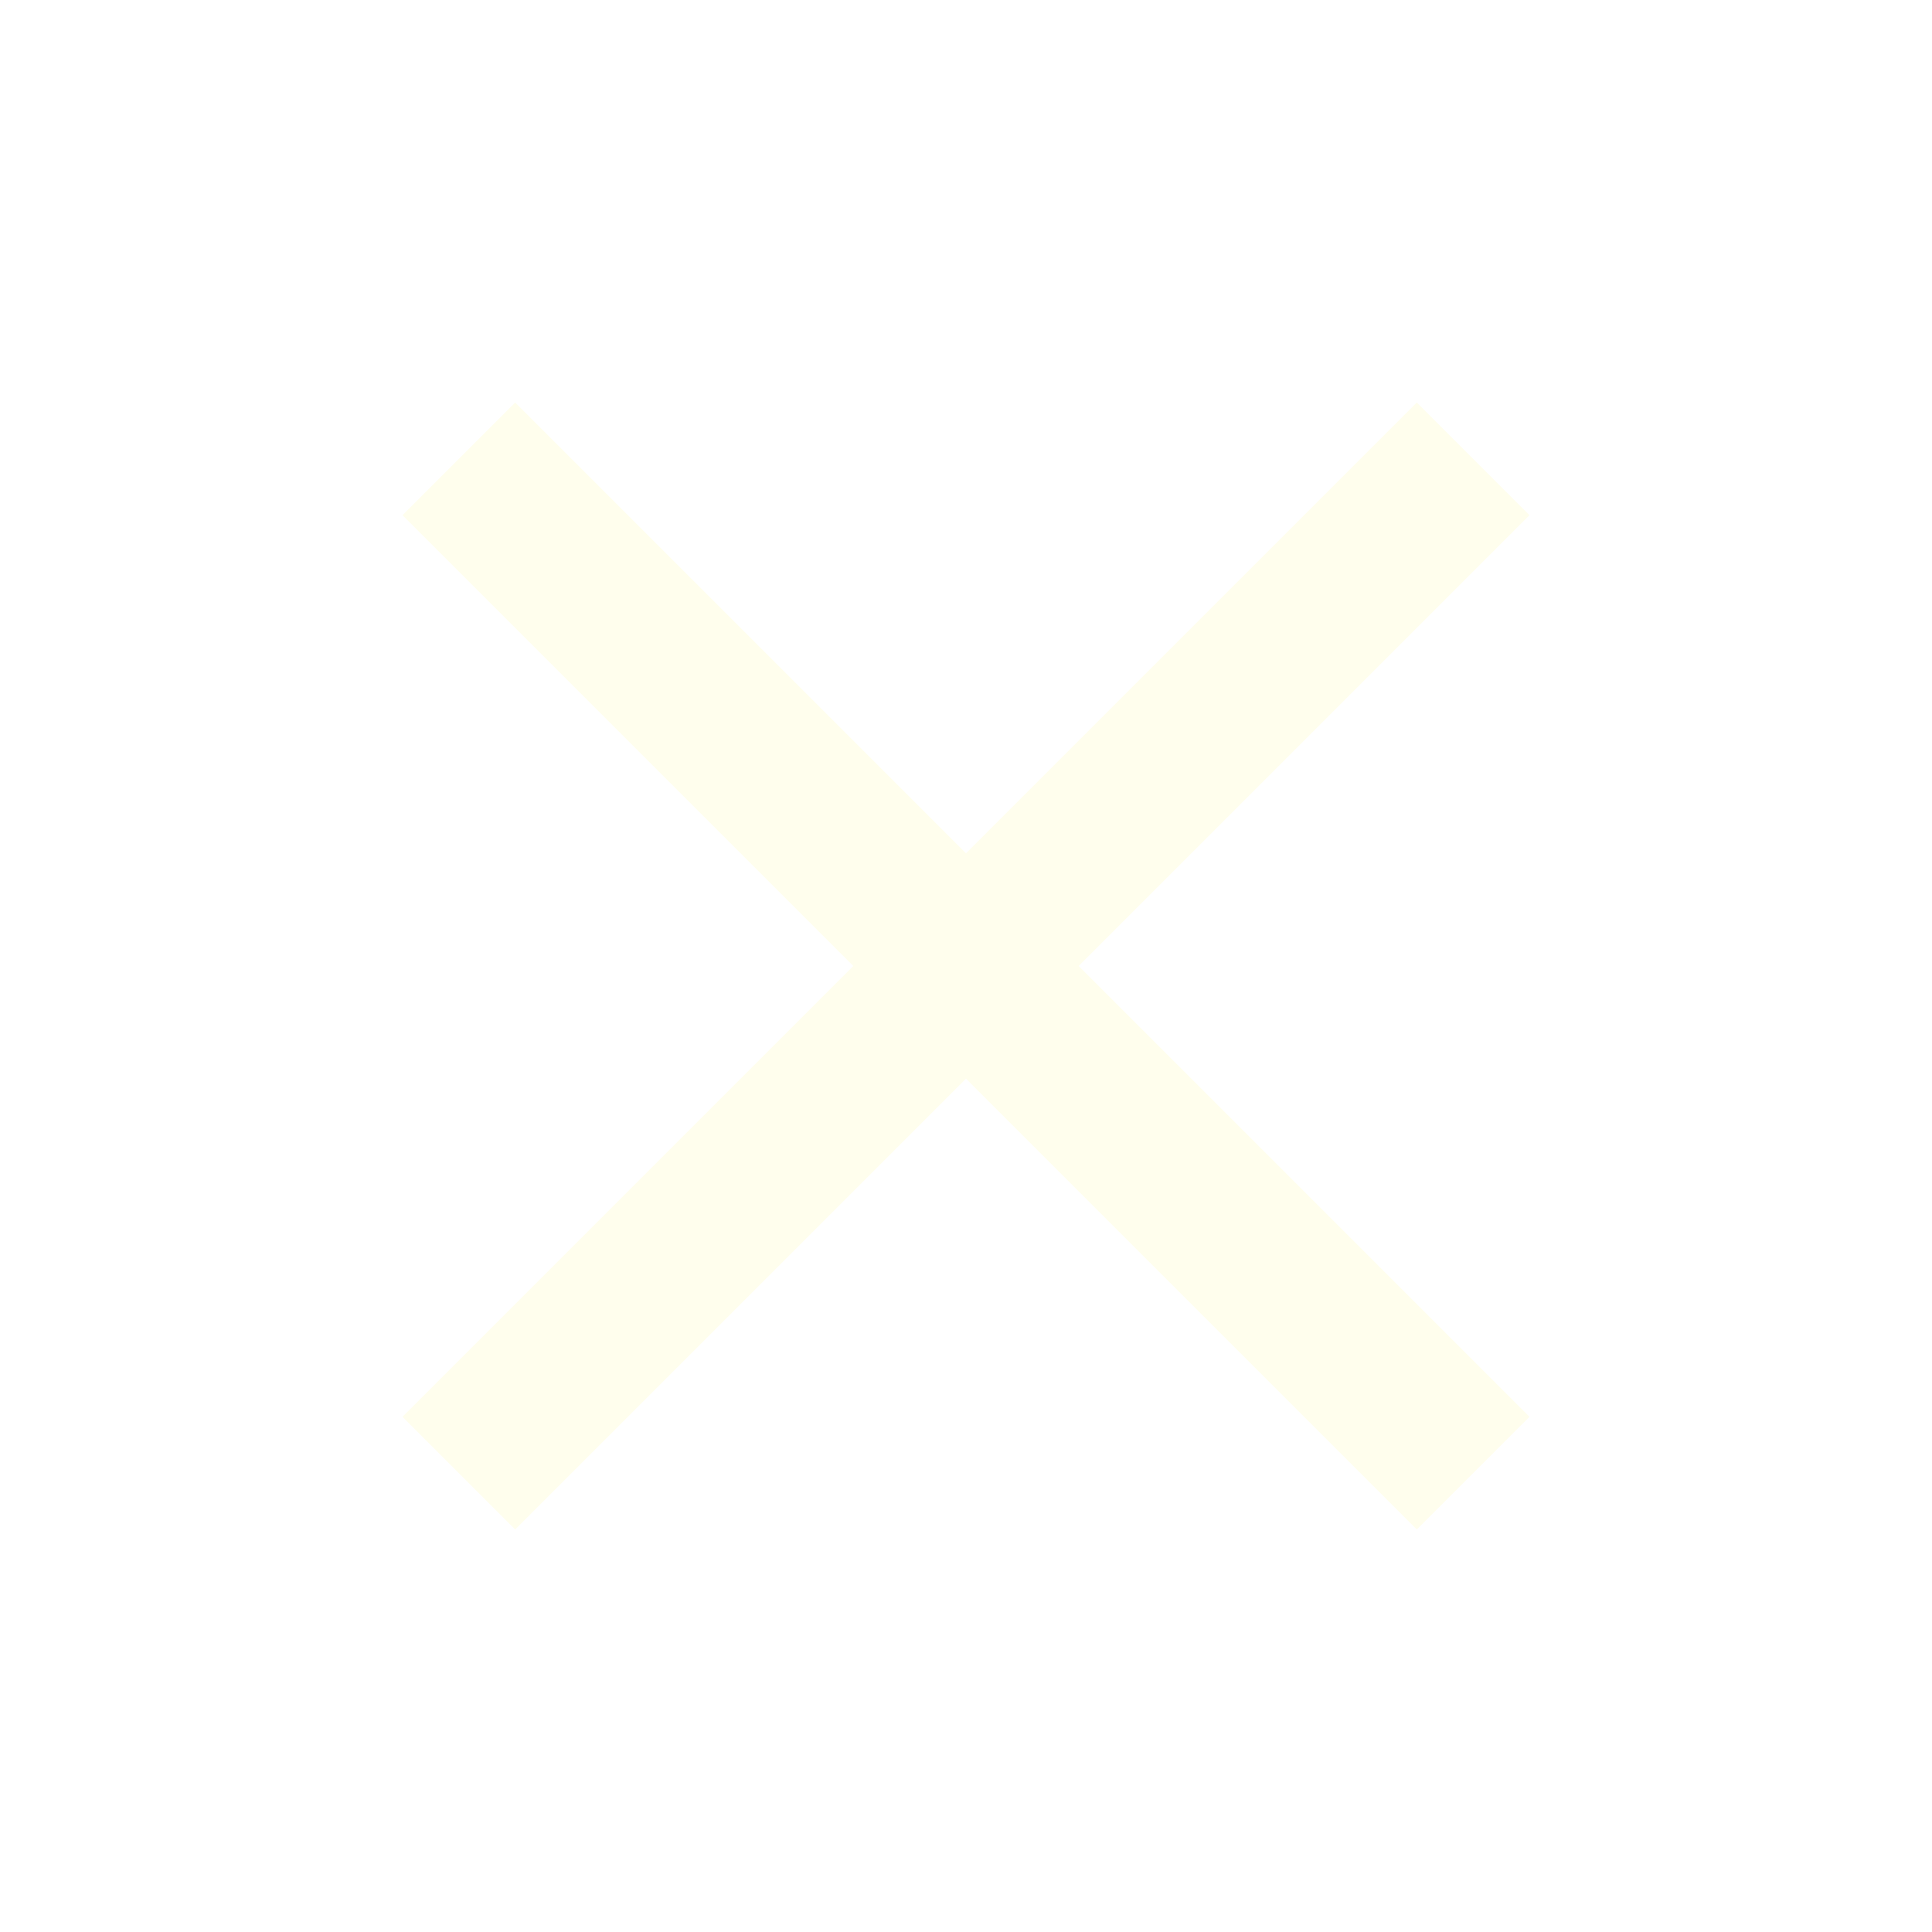
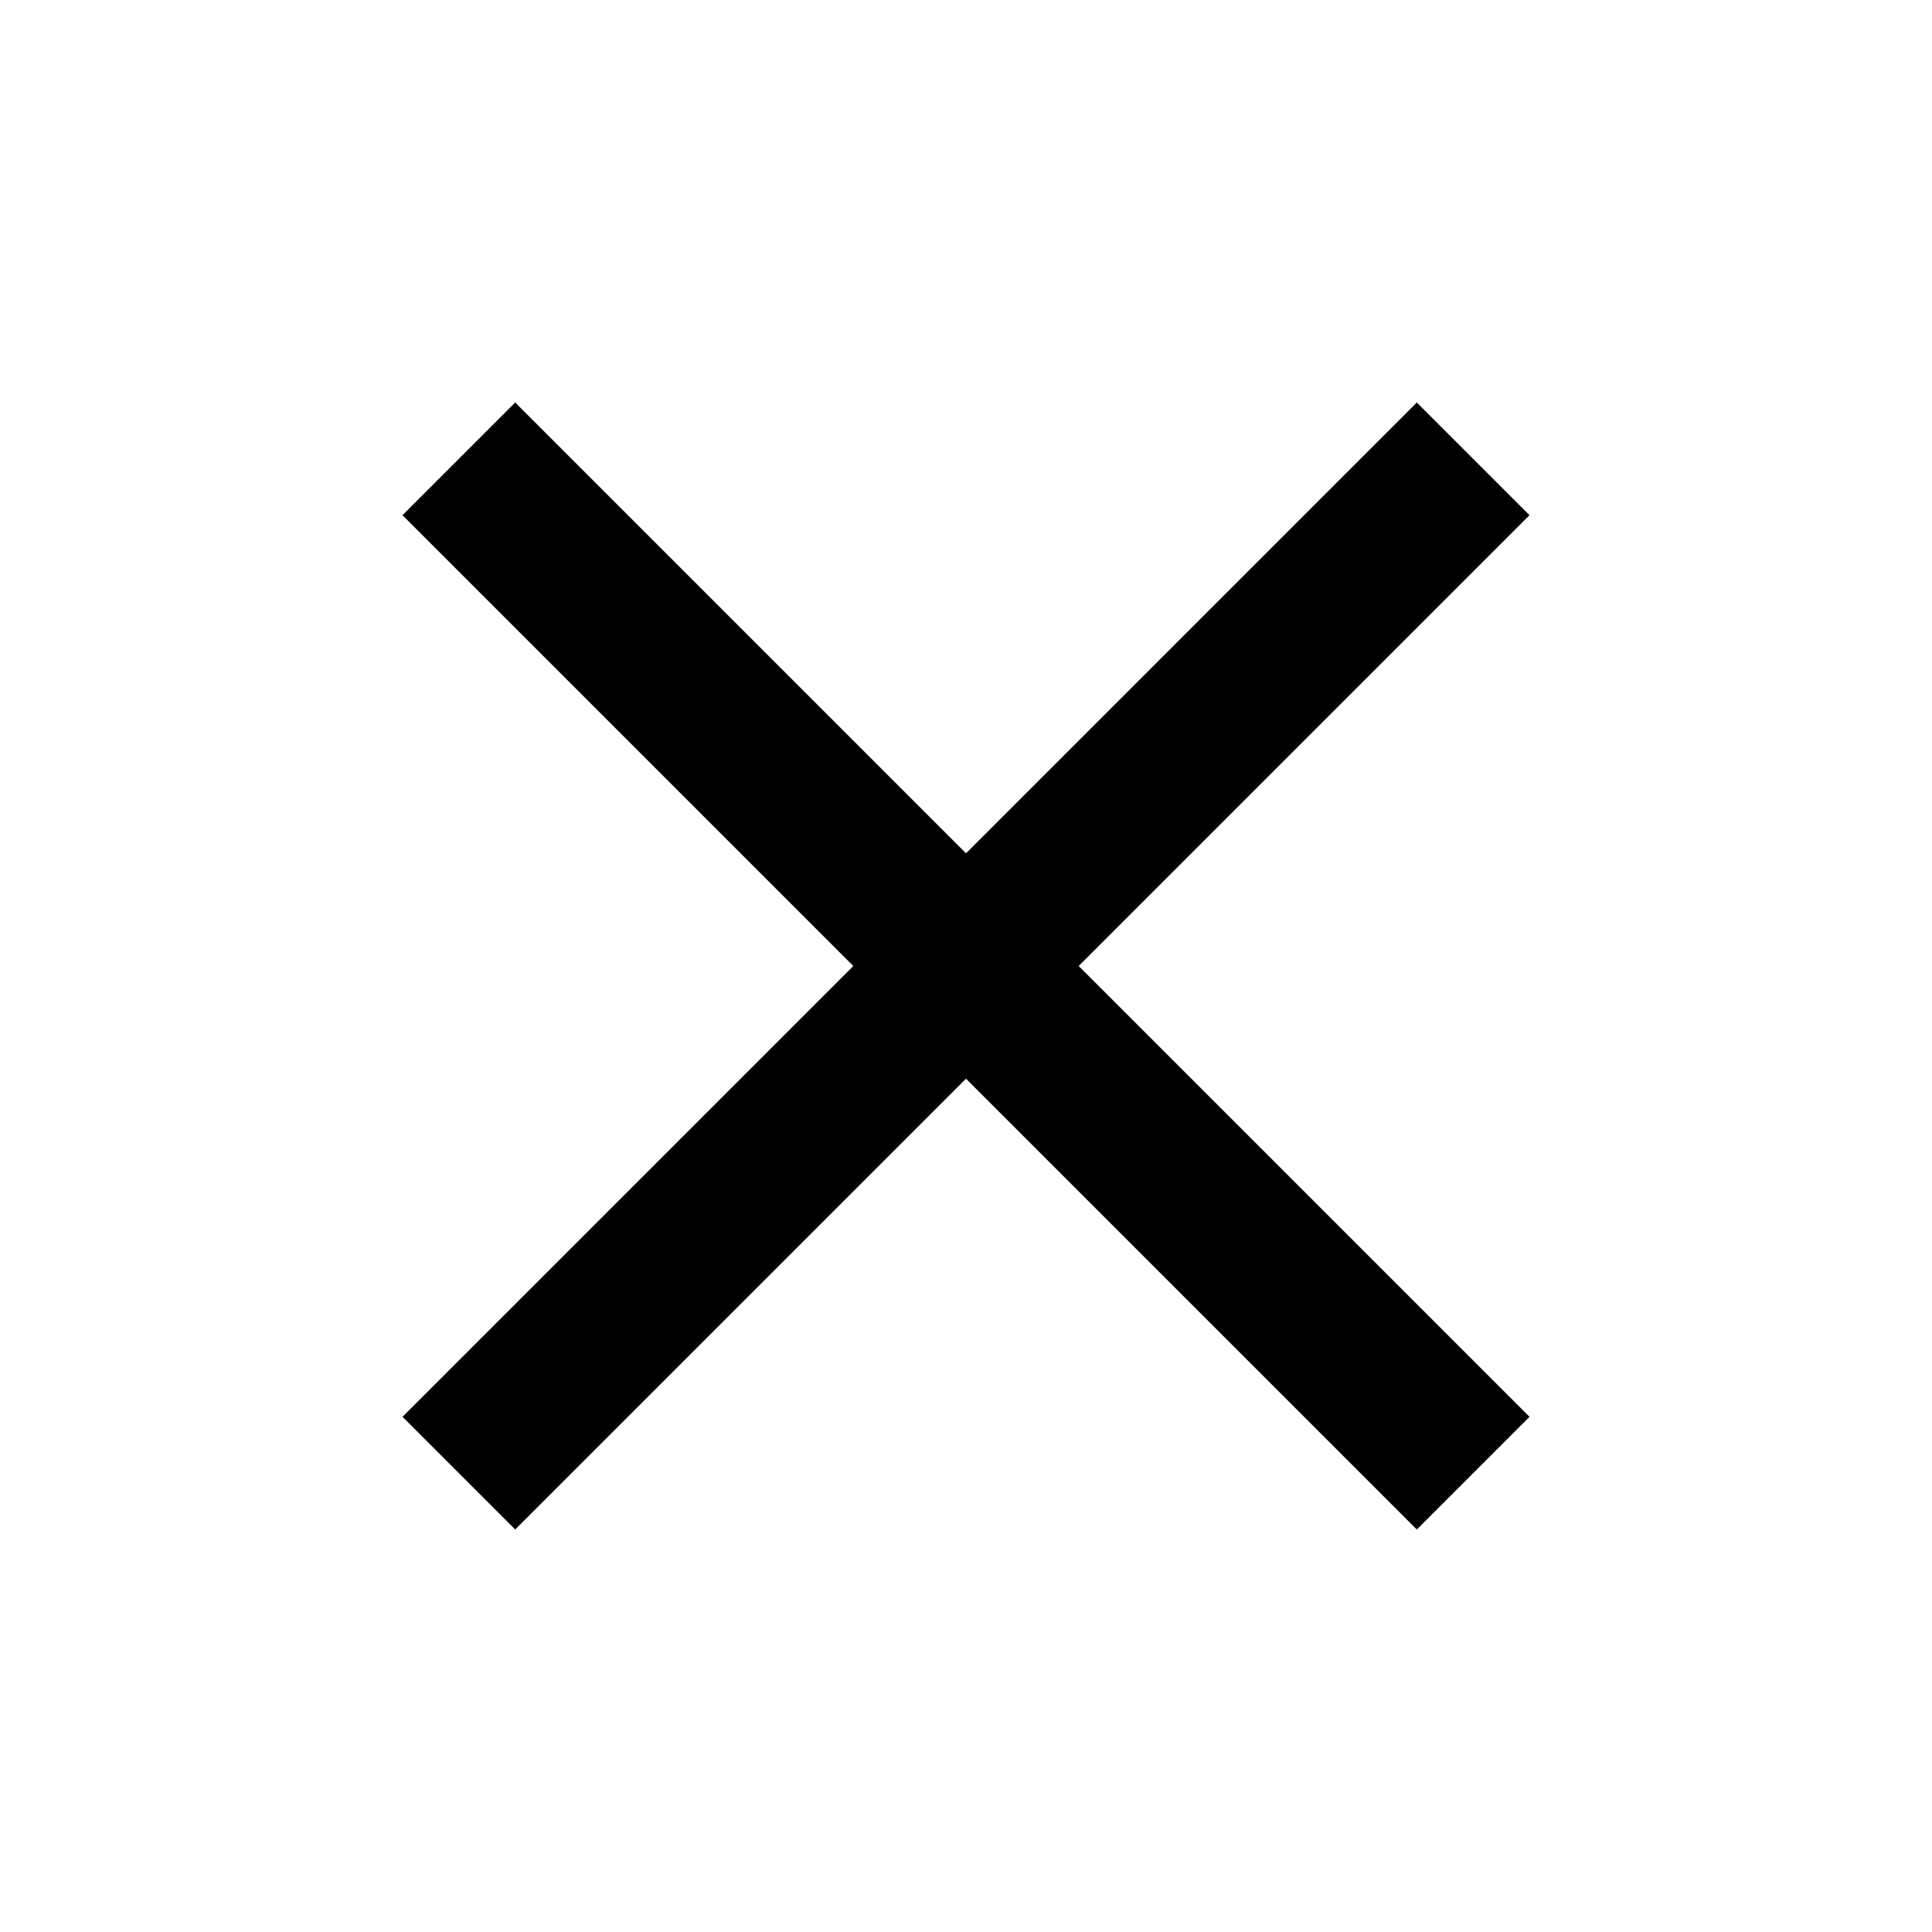
- <svg xmlns="http://www.w3.org/2000/svg" height="24px" viewBox="0 -960 960 960" width="24px" fill="#FFFEED">
+ <svg xmlns="http://www.w3.org/2000/svg" height="24px" viewBox="0 -960 960 960" width="24px">
  <path d="m256-200-56-56 224-224-224-224 56-56 224 224 224-224 56 56-224 224 224 224-56 56-224-224-224 224Z" />
</svg>
